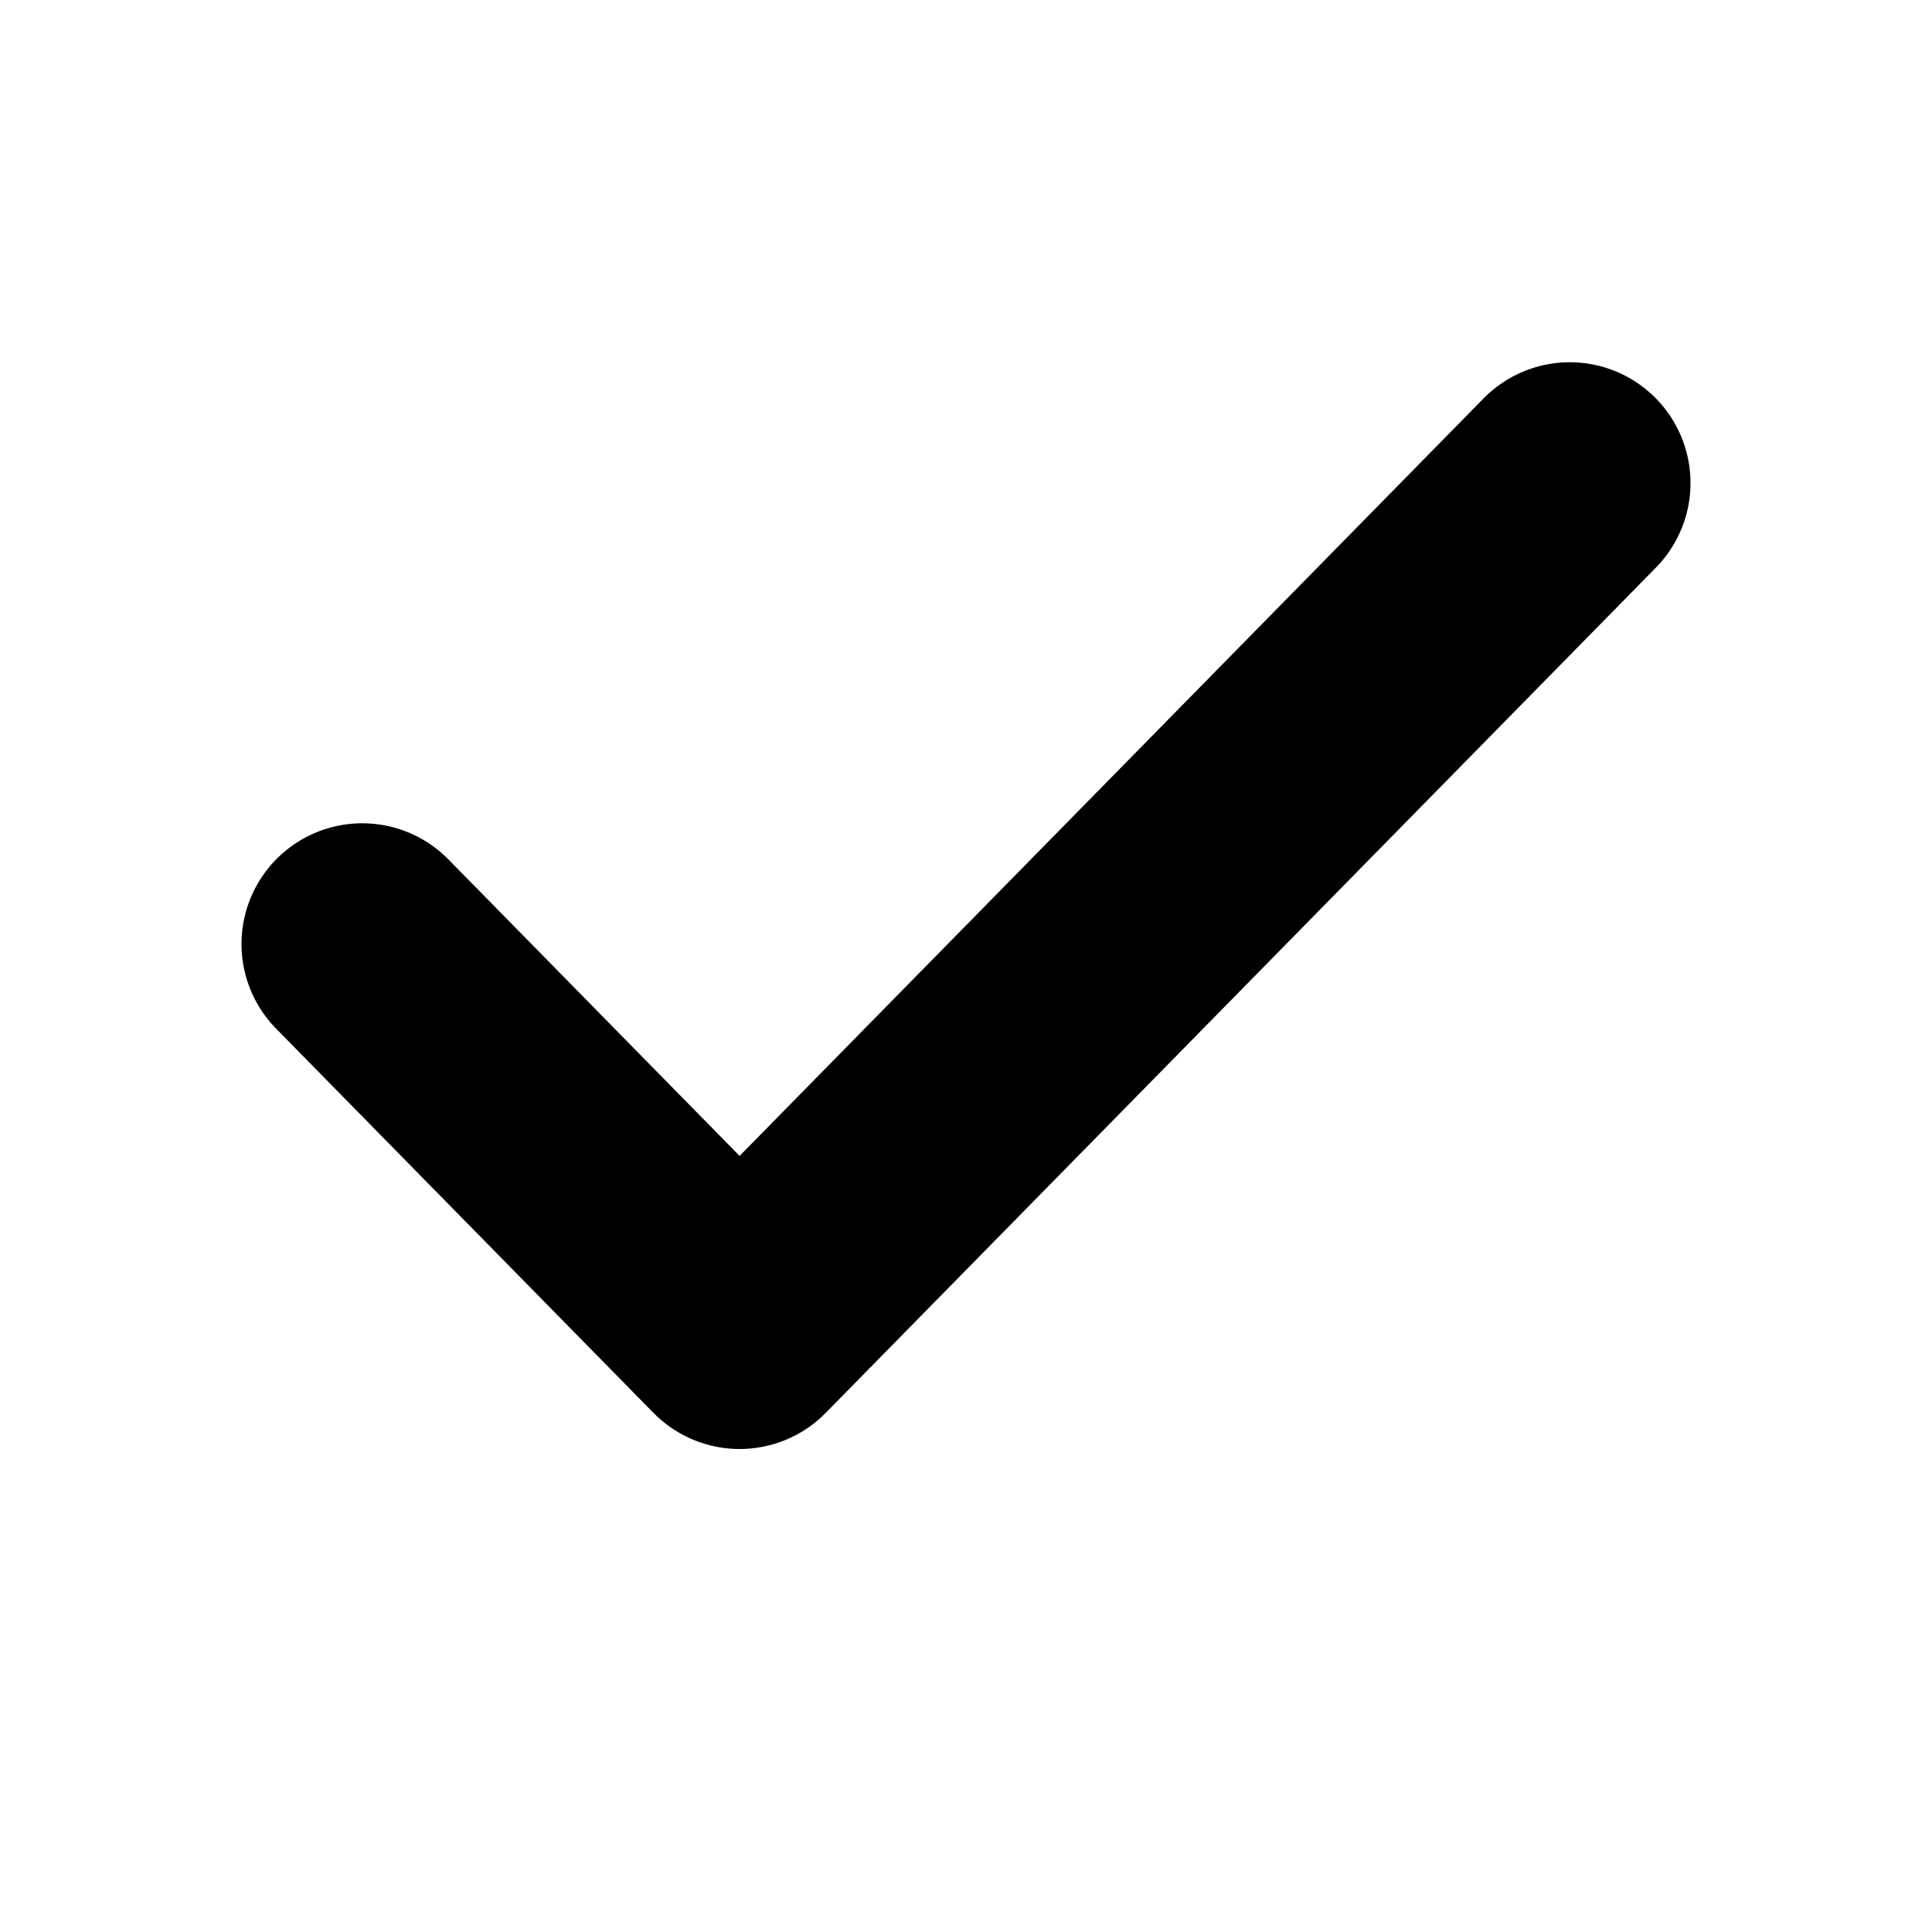
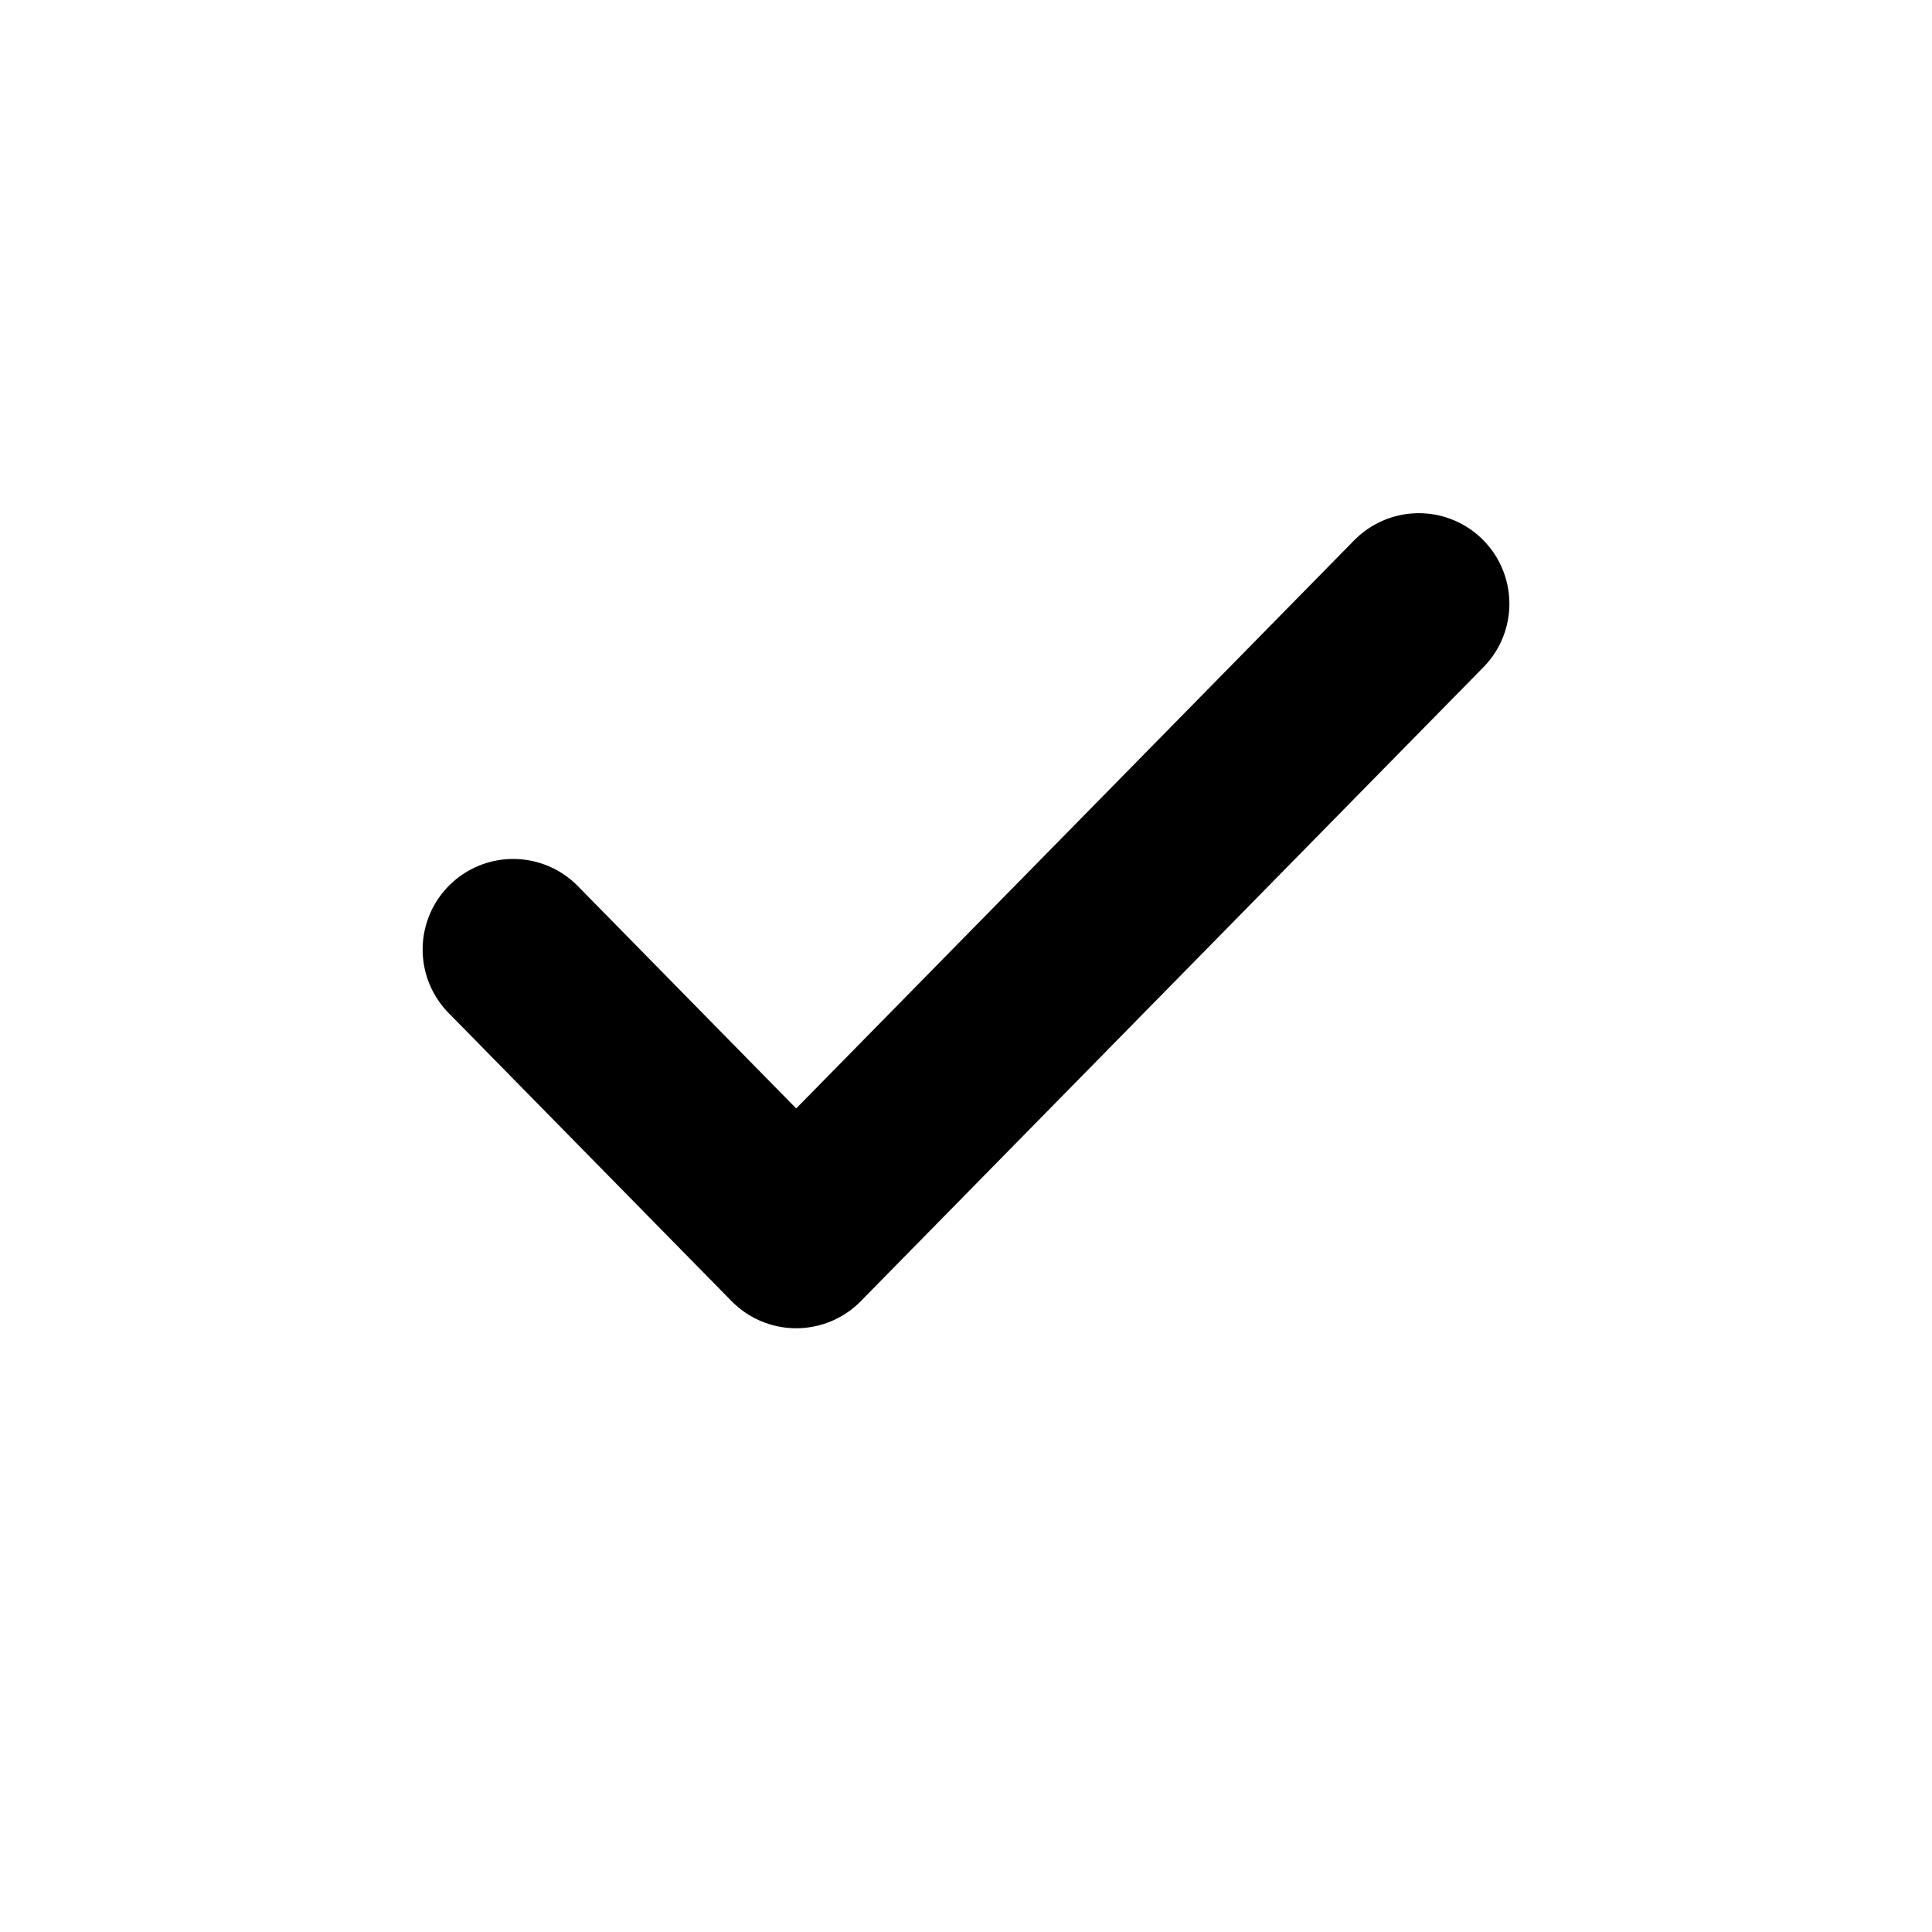
<svg xmlns="http://www.w3.org/2000/svg" width="16" height="16" focusable="false">
-   <g id="tuiIconCheck" transform="translate(-8,-8)">
-     <svg x="50%" y="50%">
-       <svg width="16" height="16" viewBox="0 0 16 16" fill="none">
+   <g id="tuiIconCheck">
+     <svg x="50%" y="50%" width="1em" height="1em" overflow="visible" viewBox="0 0 16 16" fill="none">
+       <svg x="-8" y="-8">
        <path d="M13 4l-6.875 7L3 7.818" stroke="currentColor" stroke-width="2" stroke-linecap="round" stroke-linejoin="round" />
      </svg>
    </svg>
  </g>
</svg>
